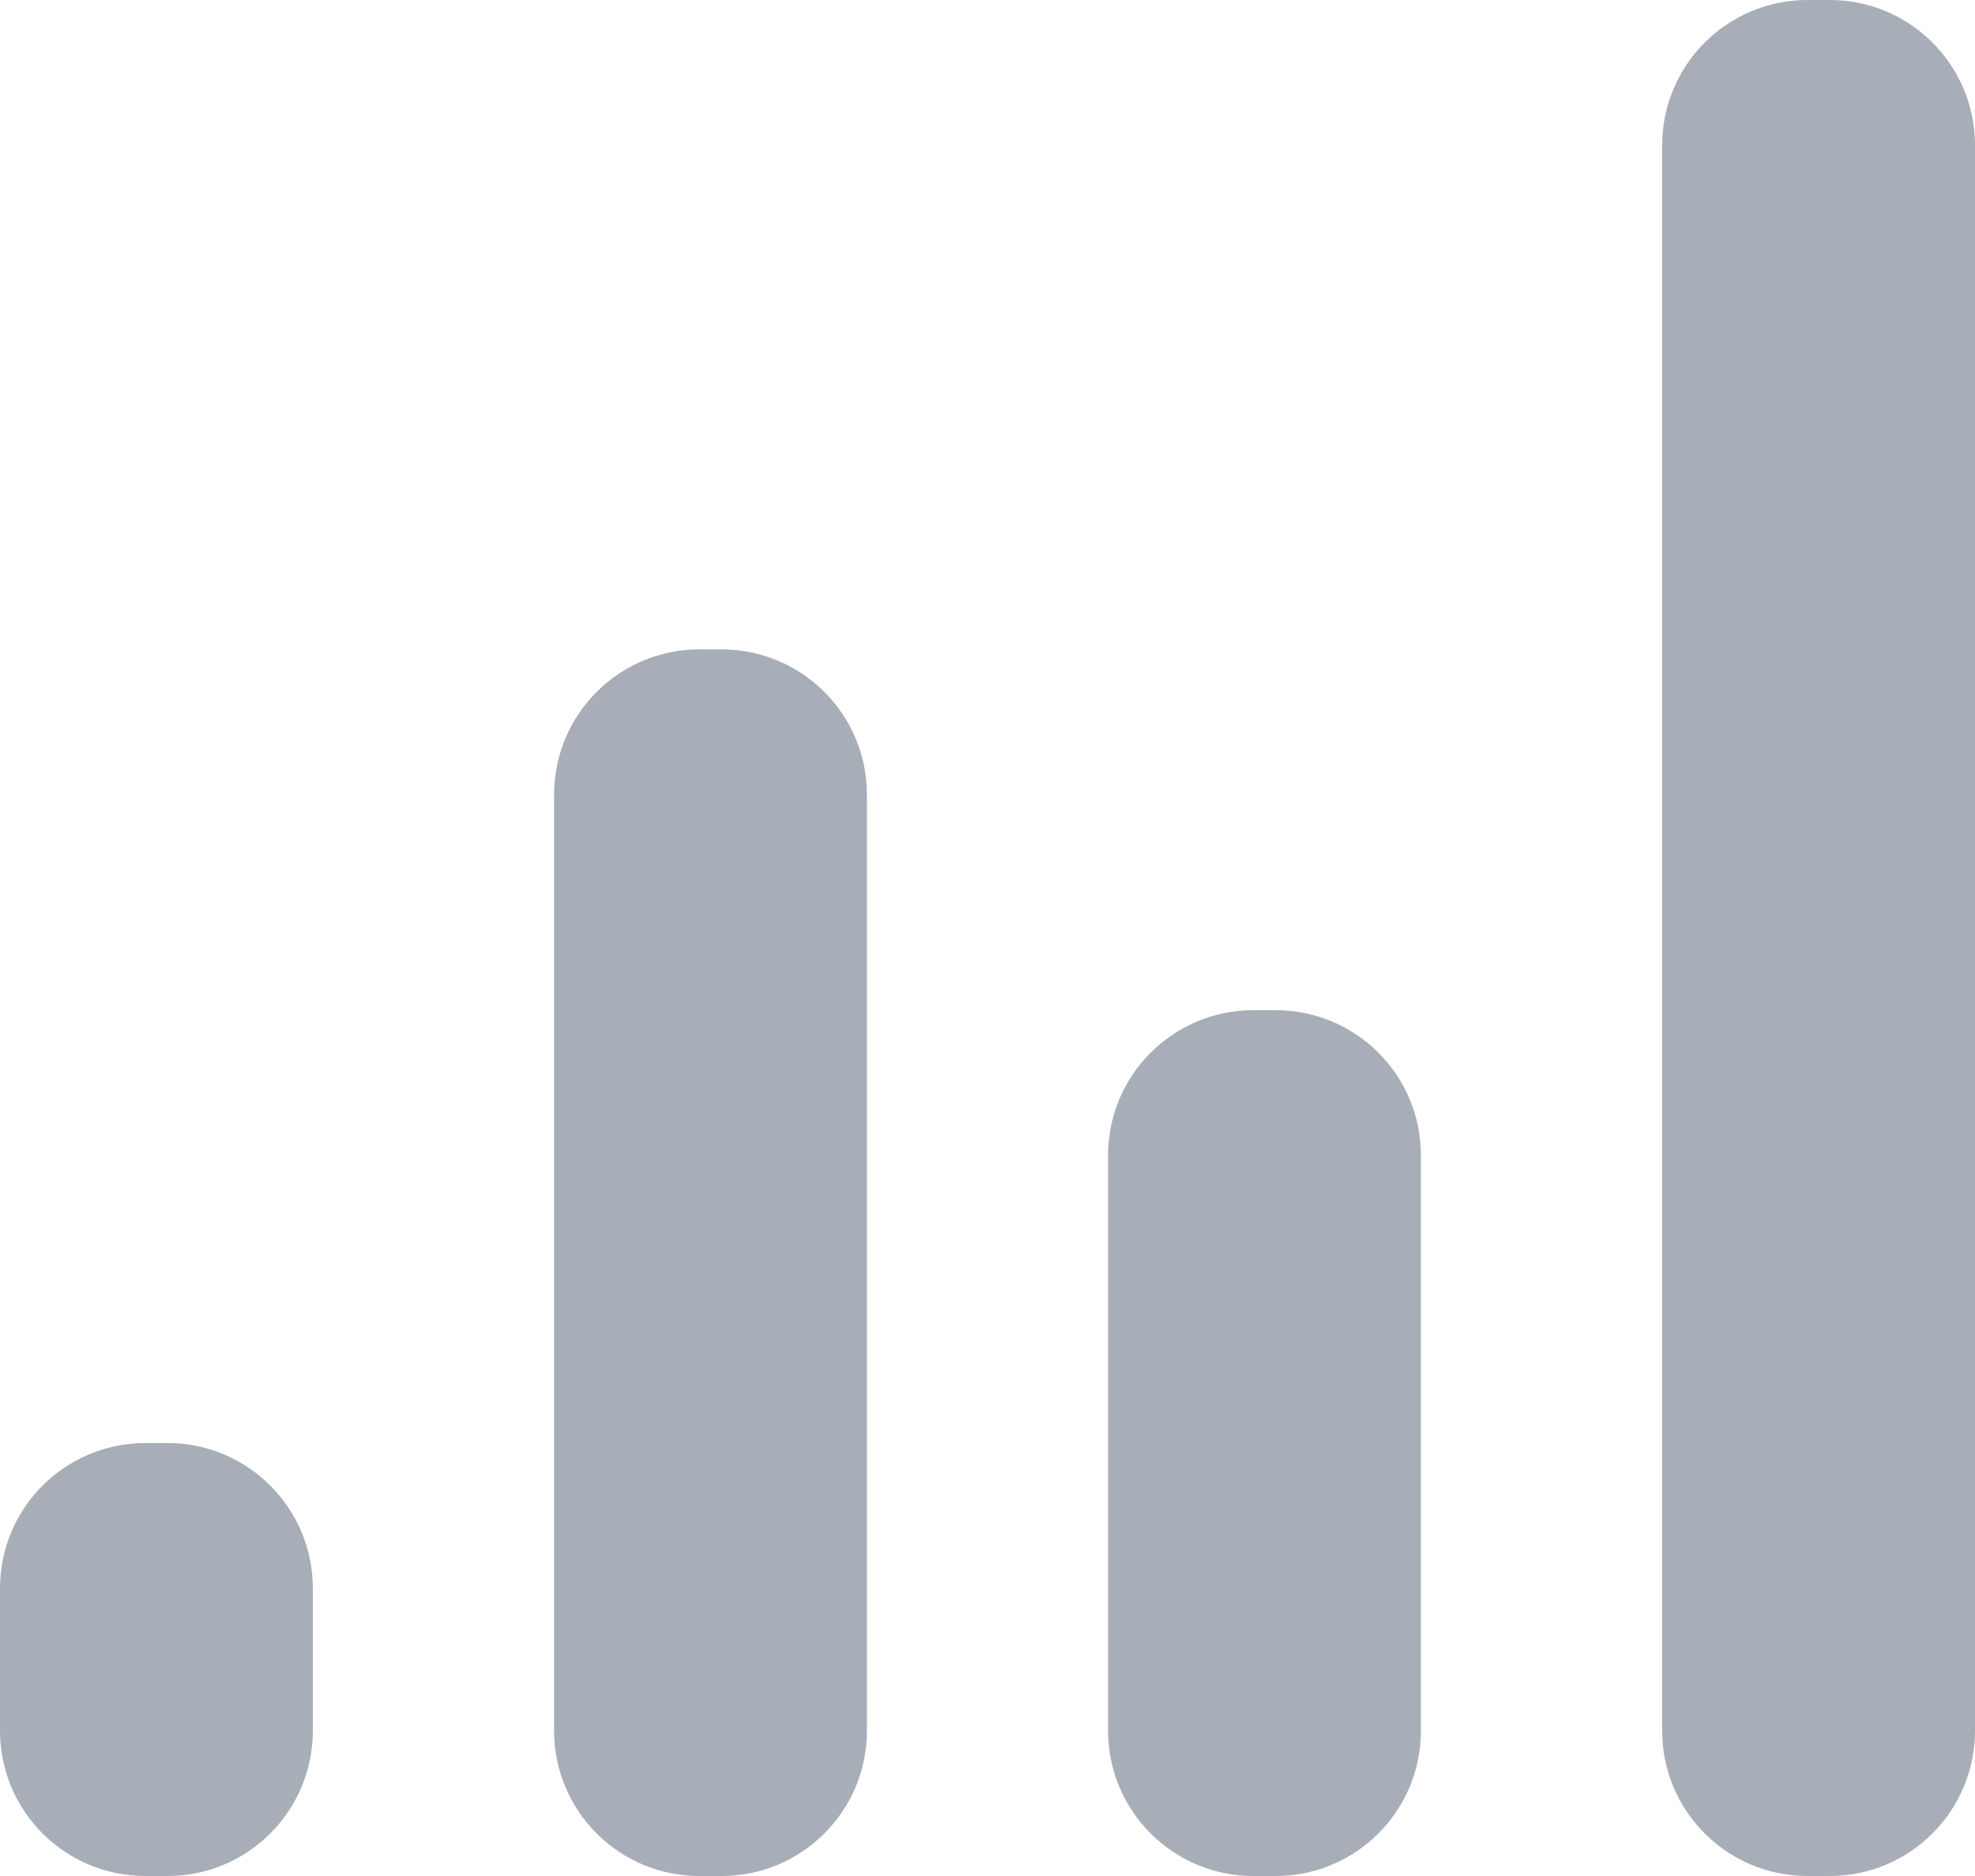
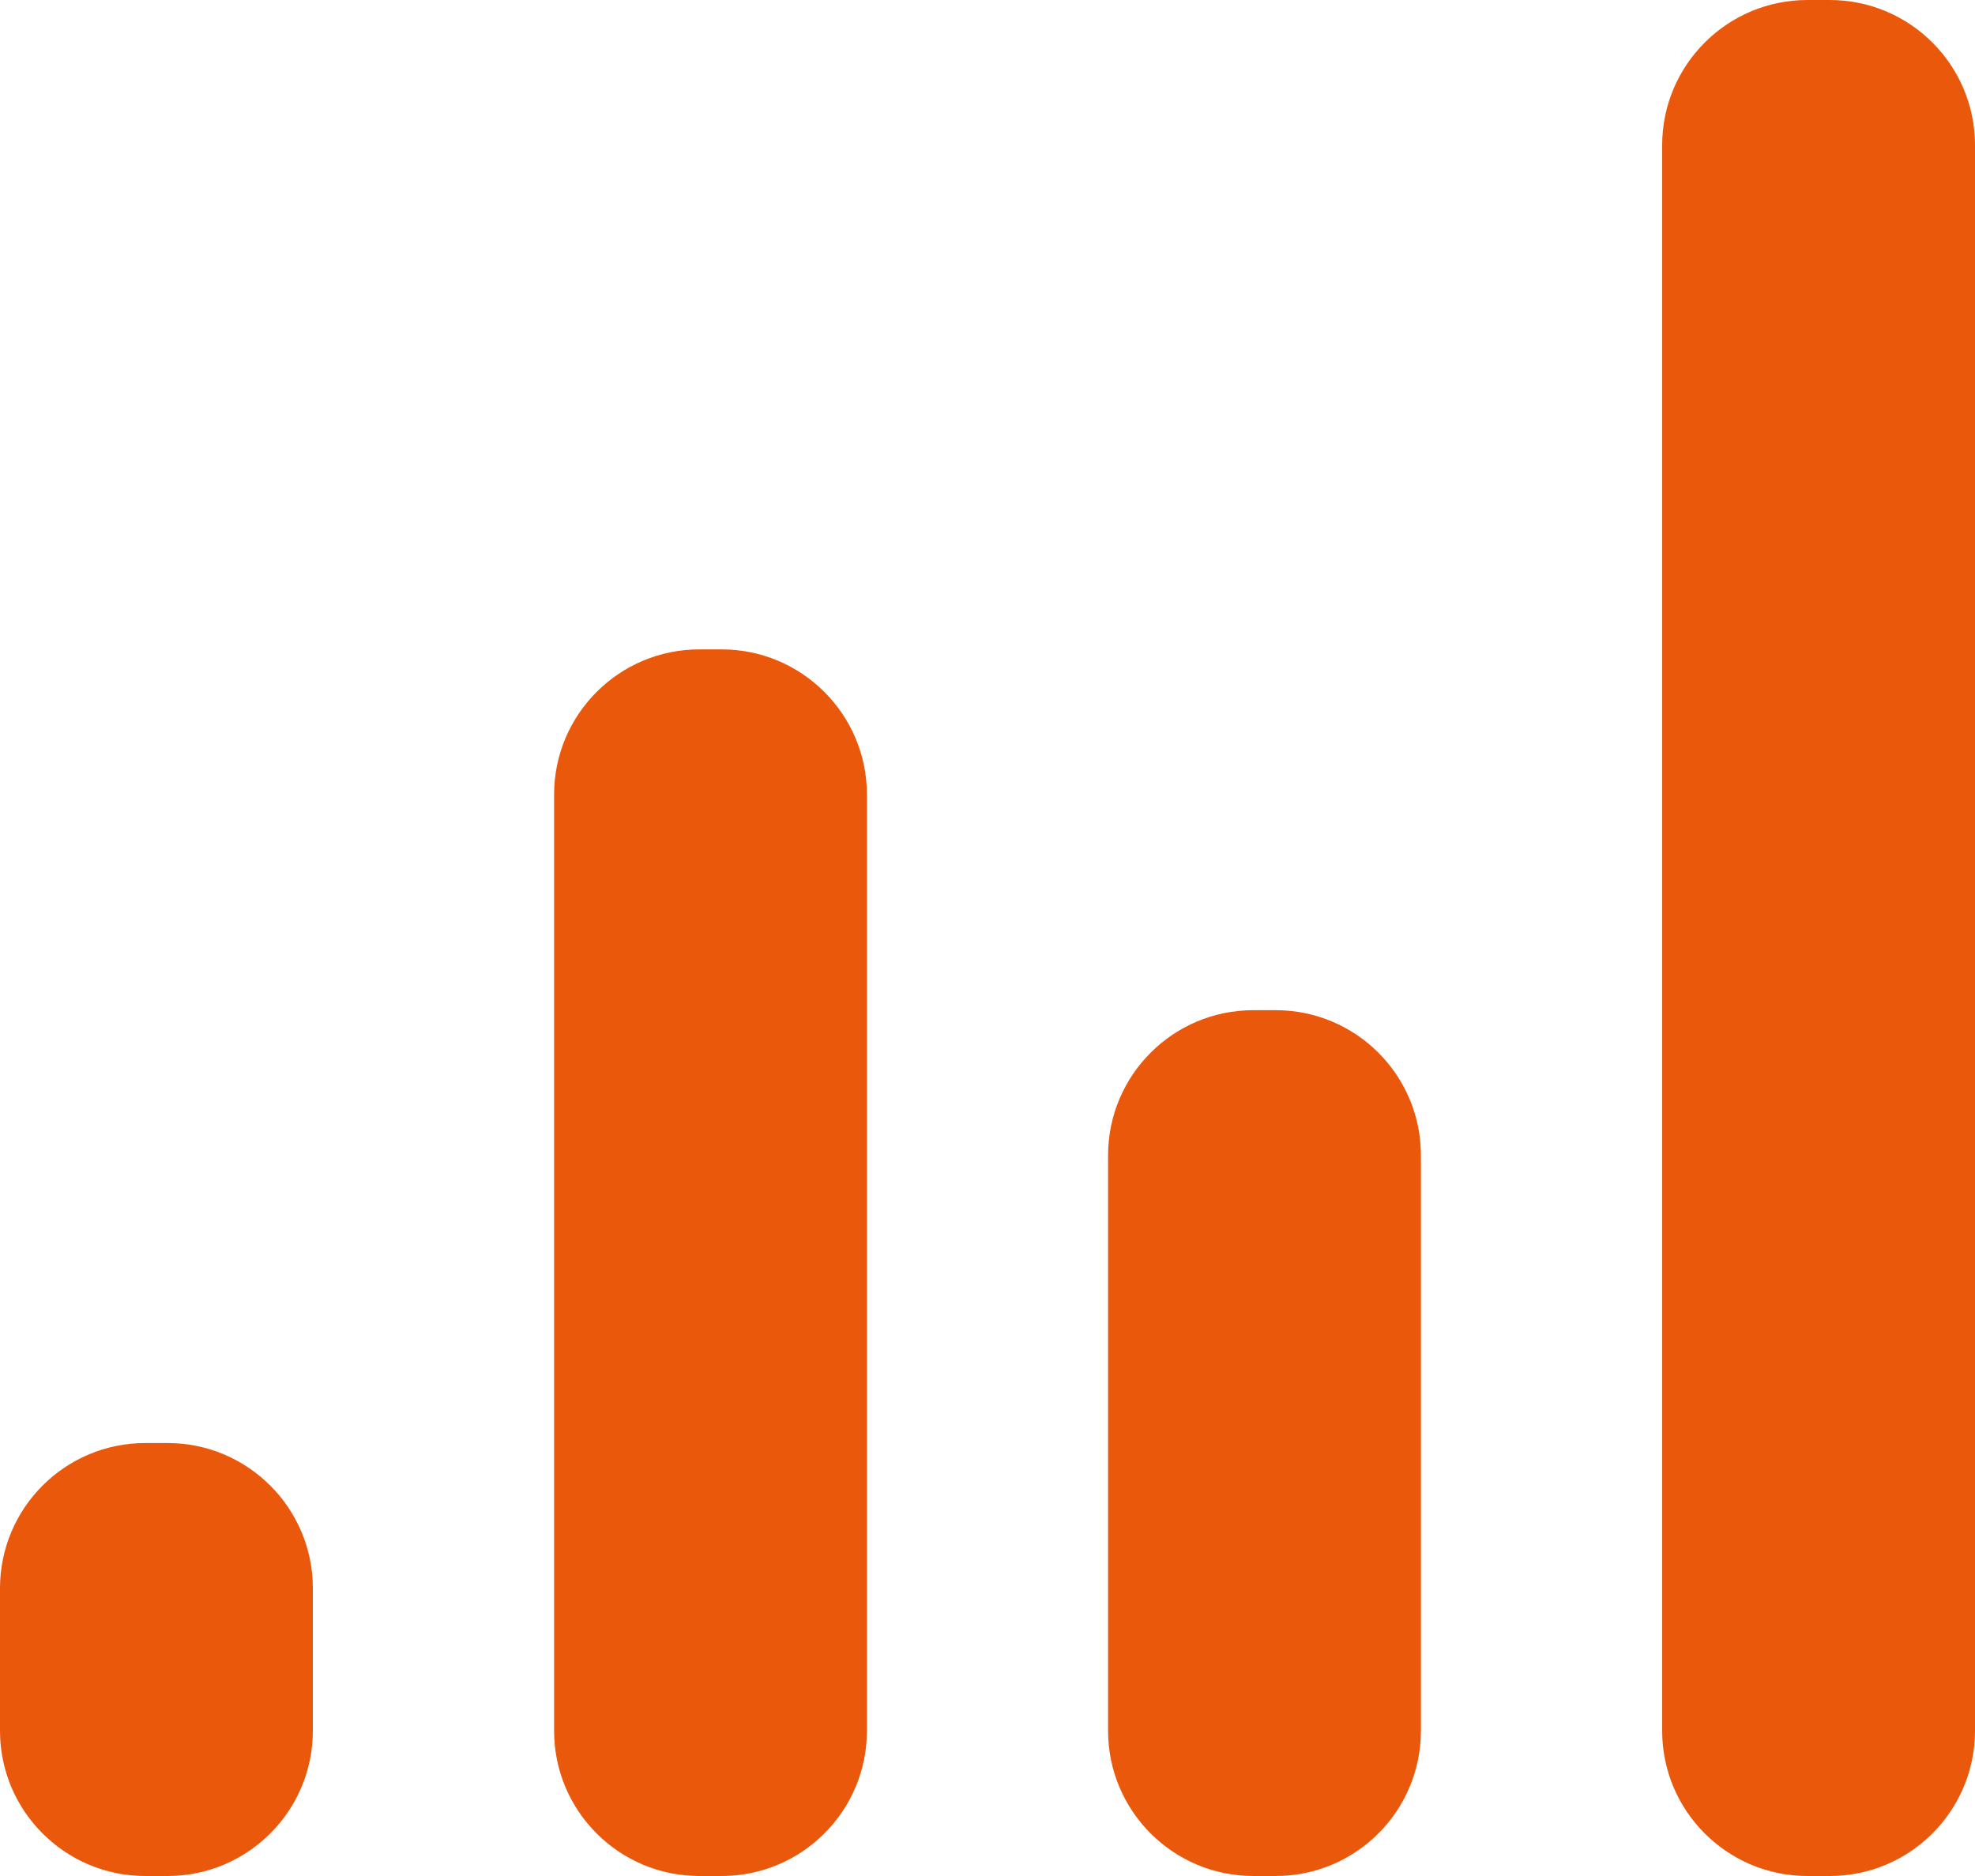
<svg xmlns="http://www.w3.org/2000/svg" width="20" height="19" viewBox="0 0 20 19" fill="none">
-   <path fill-rule="evenodd" clip-rule="evenodd" d="M18.303 0C17.491 0 16.832 0.659 16.832 1.471V17.529C16.832 18.341 17.491 19 18.303 19H18.529C19.341 19 20 18.341 20 17.529V1.471C20 0.659 19.341 0 18.529 0H18.303ZM7.082 6.577C6.269 6.577 5.611 7.236 5.611 8.048V17.529C5.611 18.341 6.269 19 7.082 19H7.308C8.12 19 8.779 18.341 8.779 17.529V8.048C8.779 7.236 8.12 6.577 7.308 6.577H7.082ZM1.471 14.615C0.659 14.615 0 15.274 0 16.086V17.529C0 18.341 0.659 19 1.471 19H1.697C2.509 19 3.168 18.341 3.168 17.529V16.086C3.168 15.274 2.509 14.615 1.697 14.615H1.471ZM11.221 11.702C11.221 10.889 11.88 10.231 12.692 10.231H12.918C13.731 10.231 14.389 10.889 14.389 11.702V17.529C14.389 18.341 13.731 19 12.918 19H12.692C11.88 19 11.221 18.341 11.221 17.529V11.702Z" fill="#A7AEB8" />
+   <path fill-rule="evenodd" clip-rule="evenodd" d="M18.303 0C17.491 0 16.832 0.659 16.832 1.471V17.529C16.832 18.341 17.491 19 18.303 19H18.529C19.341 19 20 18.341 20 17.529V1.471C20 0.659 19.341 0 18.529 0H18.303ZM7.082 6.577C6.269 6.577 5.611 7.236 5.611 8.048V17.529C5.611 18.341 6.269 19 7.082 19H7.308C8.12 19 8.779 18.341 8.779 17.529V8.048C8.779 7.236 8.12 6.577 7.308 6.577H7.082ZM1.471 14.615C0.659 14.615 0 15.274 0 16.086V17.529C0 18.341 0.659 19 1.471 19H1.697C2.509 19 3.168 18.341 3.168 17.529V16.086C3.168 15.274 2.509 14.615 1.697 14.615H1.471ZM11.221 11.702C11.221 10.889 11.88 10.231 12.692 10.231H12.918C13.731 10.231 14.389 10.889 14.389 11.702V17.529C14.389 18.341 13.731 19 12.918 19H12.692C11.88 19 11.221 18.341 11.221 17.529V11.702Z" fill="#ea580c" />
</svg>
